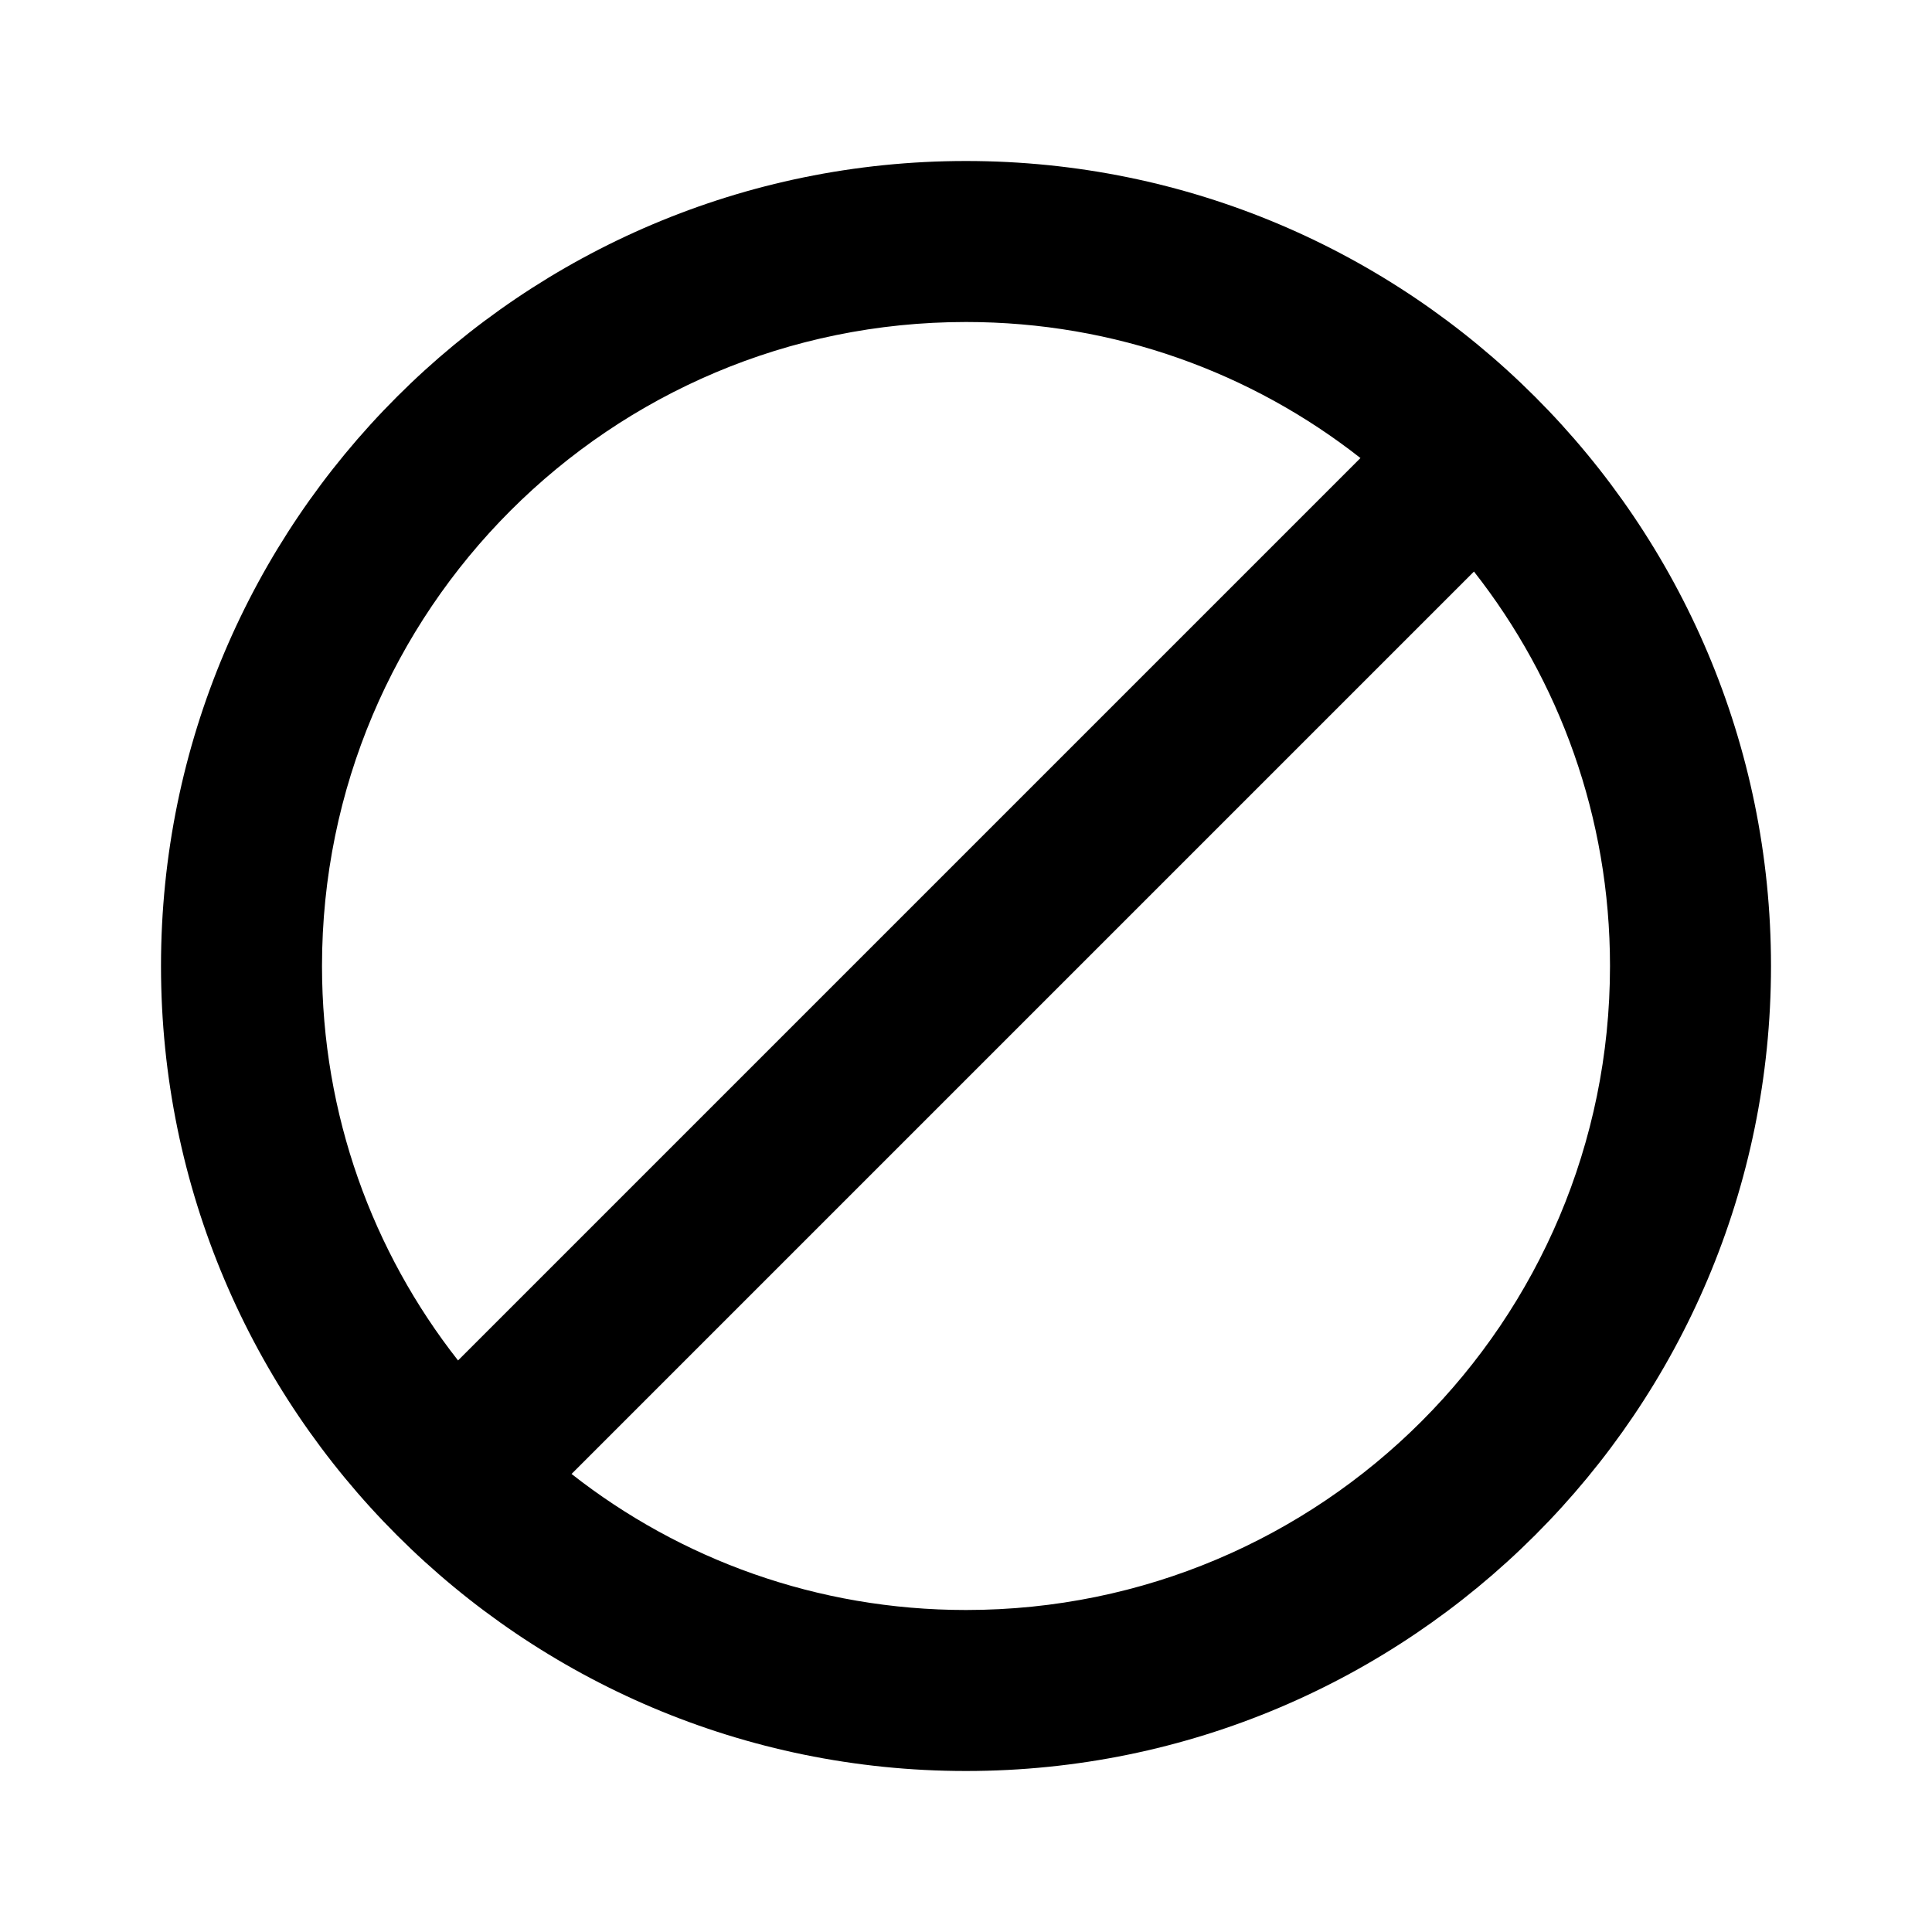
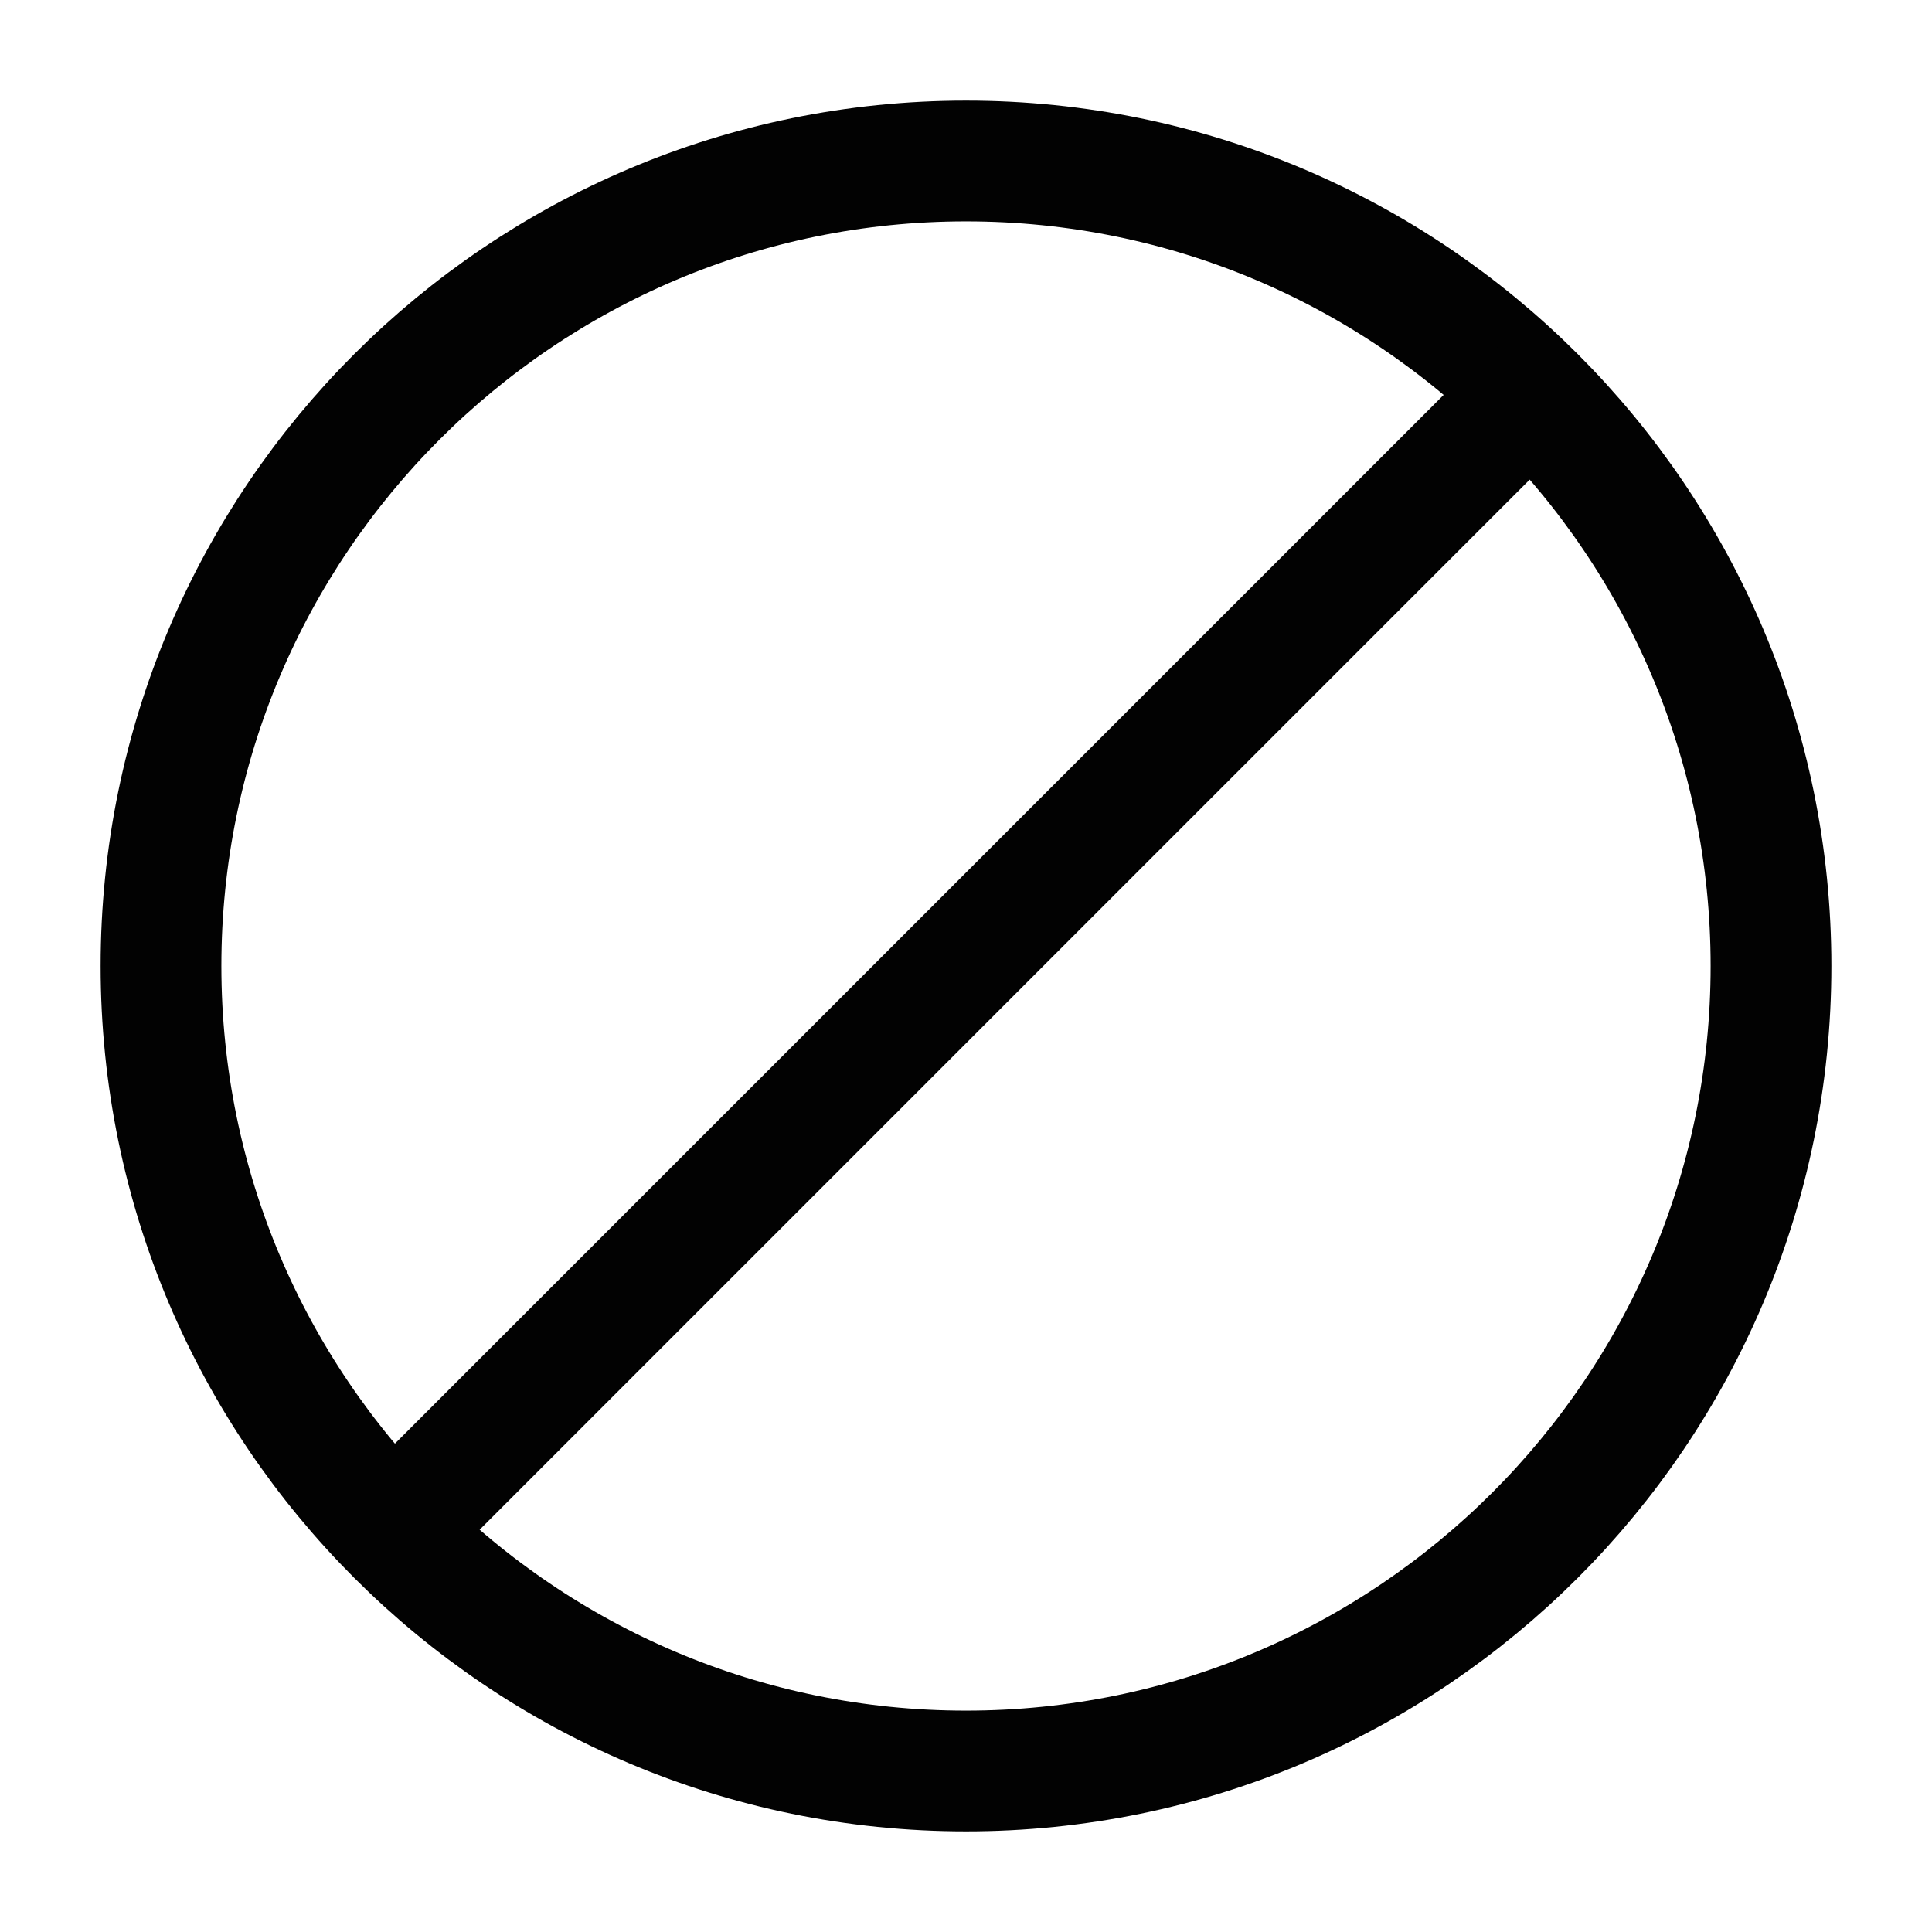
- <svg xmlns="http://www.w3.org/2000/svg" height="24" viewBox="0 0 24 24" width="24">
-   <path d="M0 0h24v24H0z" fill="none" />
-   <path d="M12 2C6.48 2 2 6.48 2 12s4.48 10 10 10 10-4.48 10-10S17.52 2 12 2zM4 12c0-4.42 3.58-8 8-8 1.85 0 3.55.63 4.9 1.69L5.69 16.9C4.63 15.55 4 13.85 4 12zm8 8c-1.85 0-3.55-.63-4.9-1.69L18.31 7.1C19.37 8.45 20 10.15 20 12c0 4.42-3.58 8-8 8z" />
+ <svg xmlns="http://www.w3.org/2000/svg" width="24" height="24" viewBox="0 0 24 24" fill="none">
+   <path d="M12 22C17.52 22 22 17.52 22 12C22 6.48 17.52 2 12 2C6.48 2 2 6.48 2 12C2 17.52 6.48 22 12 22Z" stroke="#020202" stroke-width="1.5" stroke-miterlimit="10" stroke-linecap="round" stroke-linejoin="round" />
+   <path d="M18.9 5L4.9 19" stroke="#020202" stroke-width="1.5" stroke-miterlimit="10" stroke-linecap="round" stroke-linejoin="round" />
</svg>
